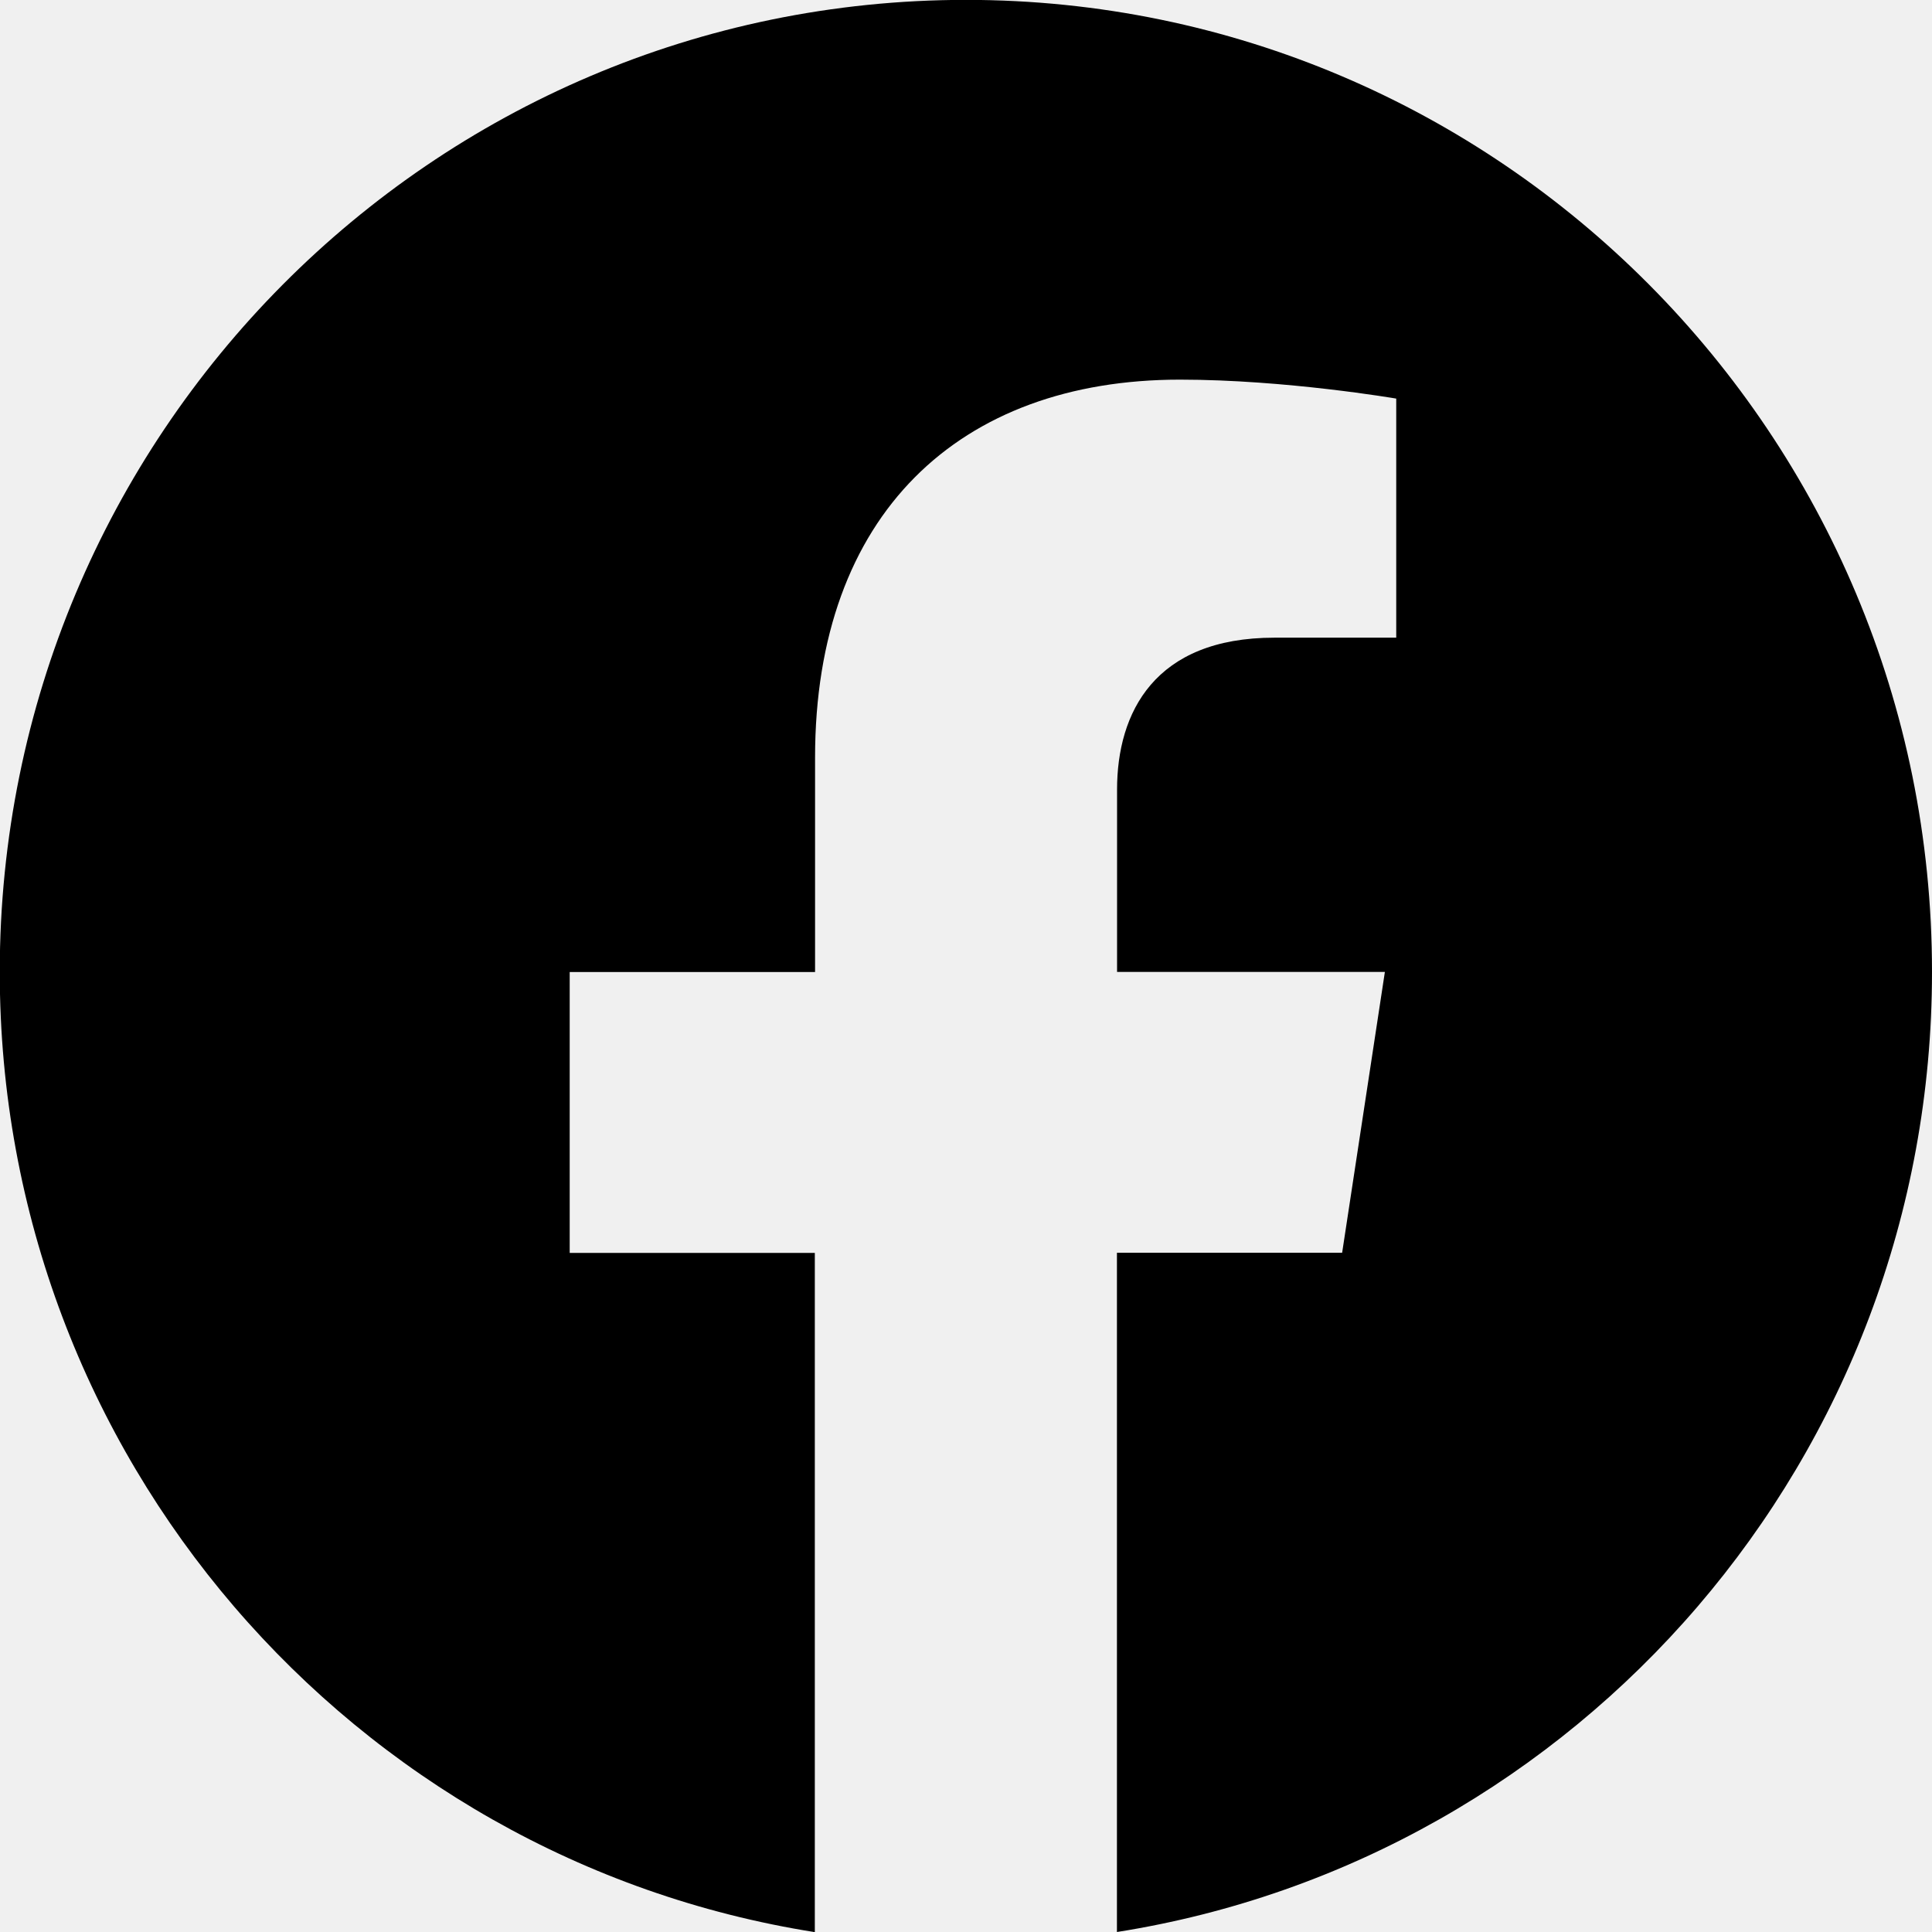
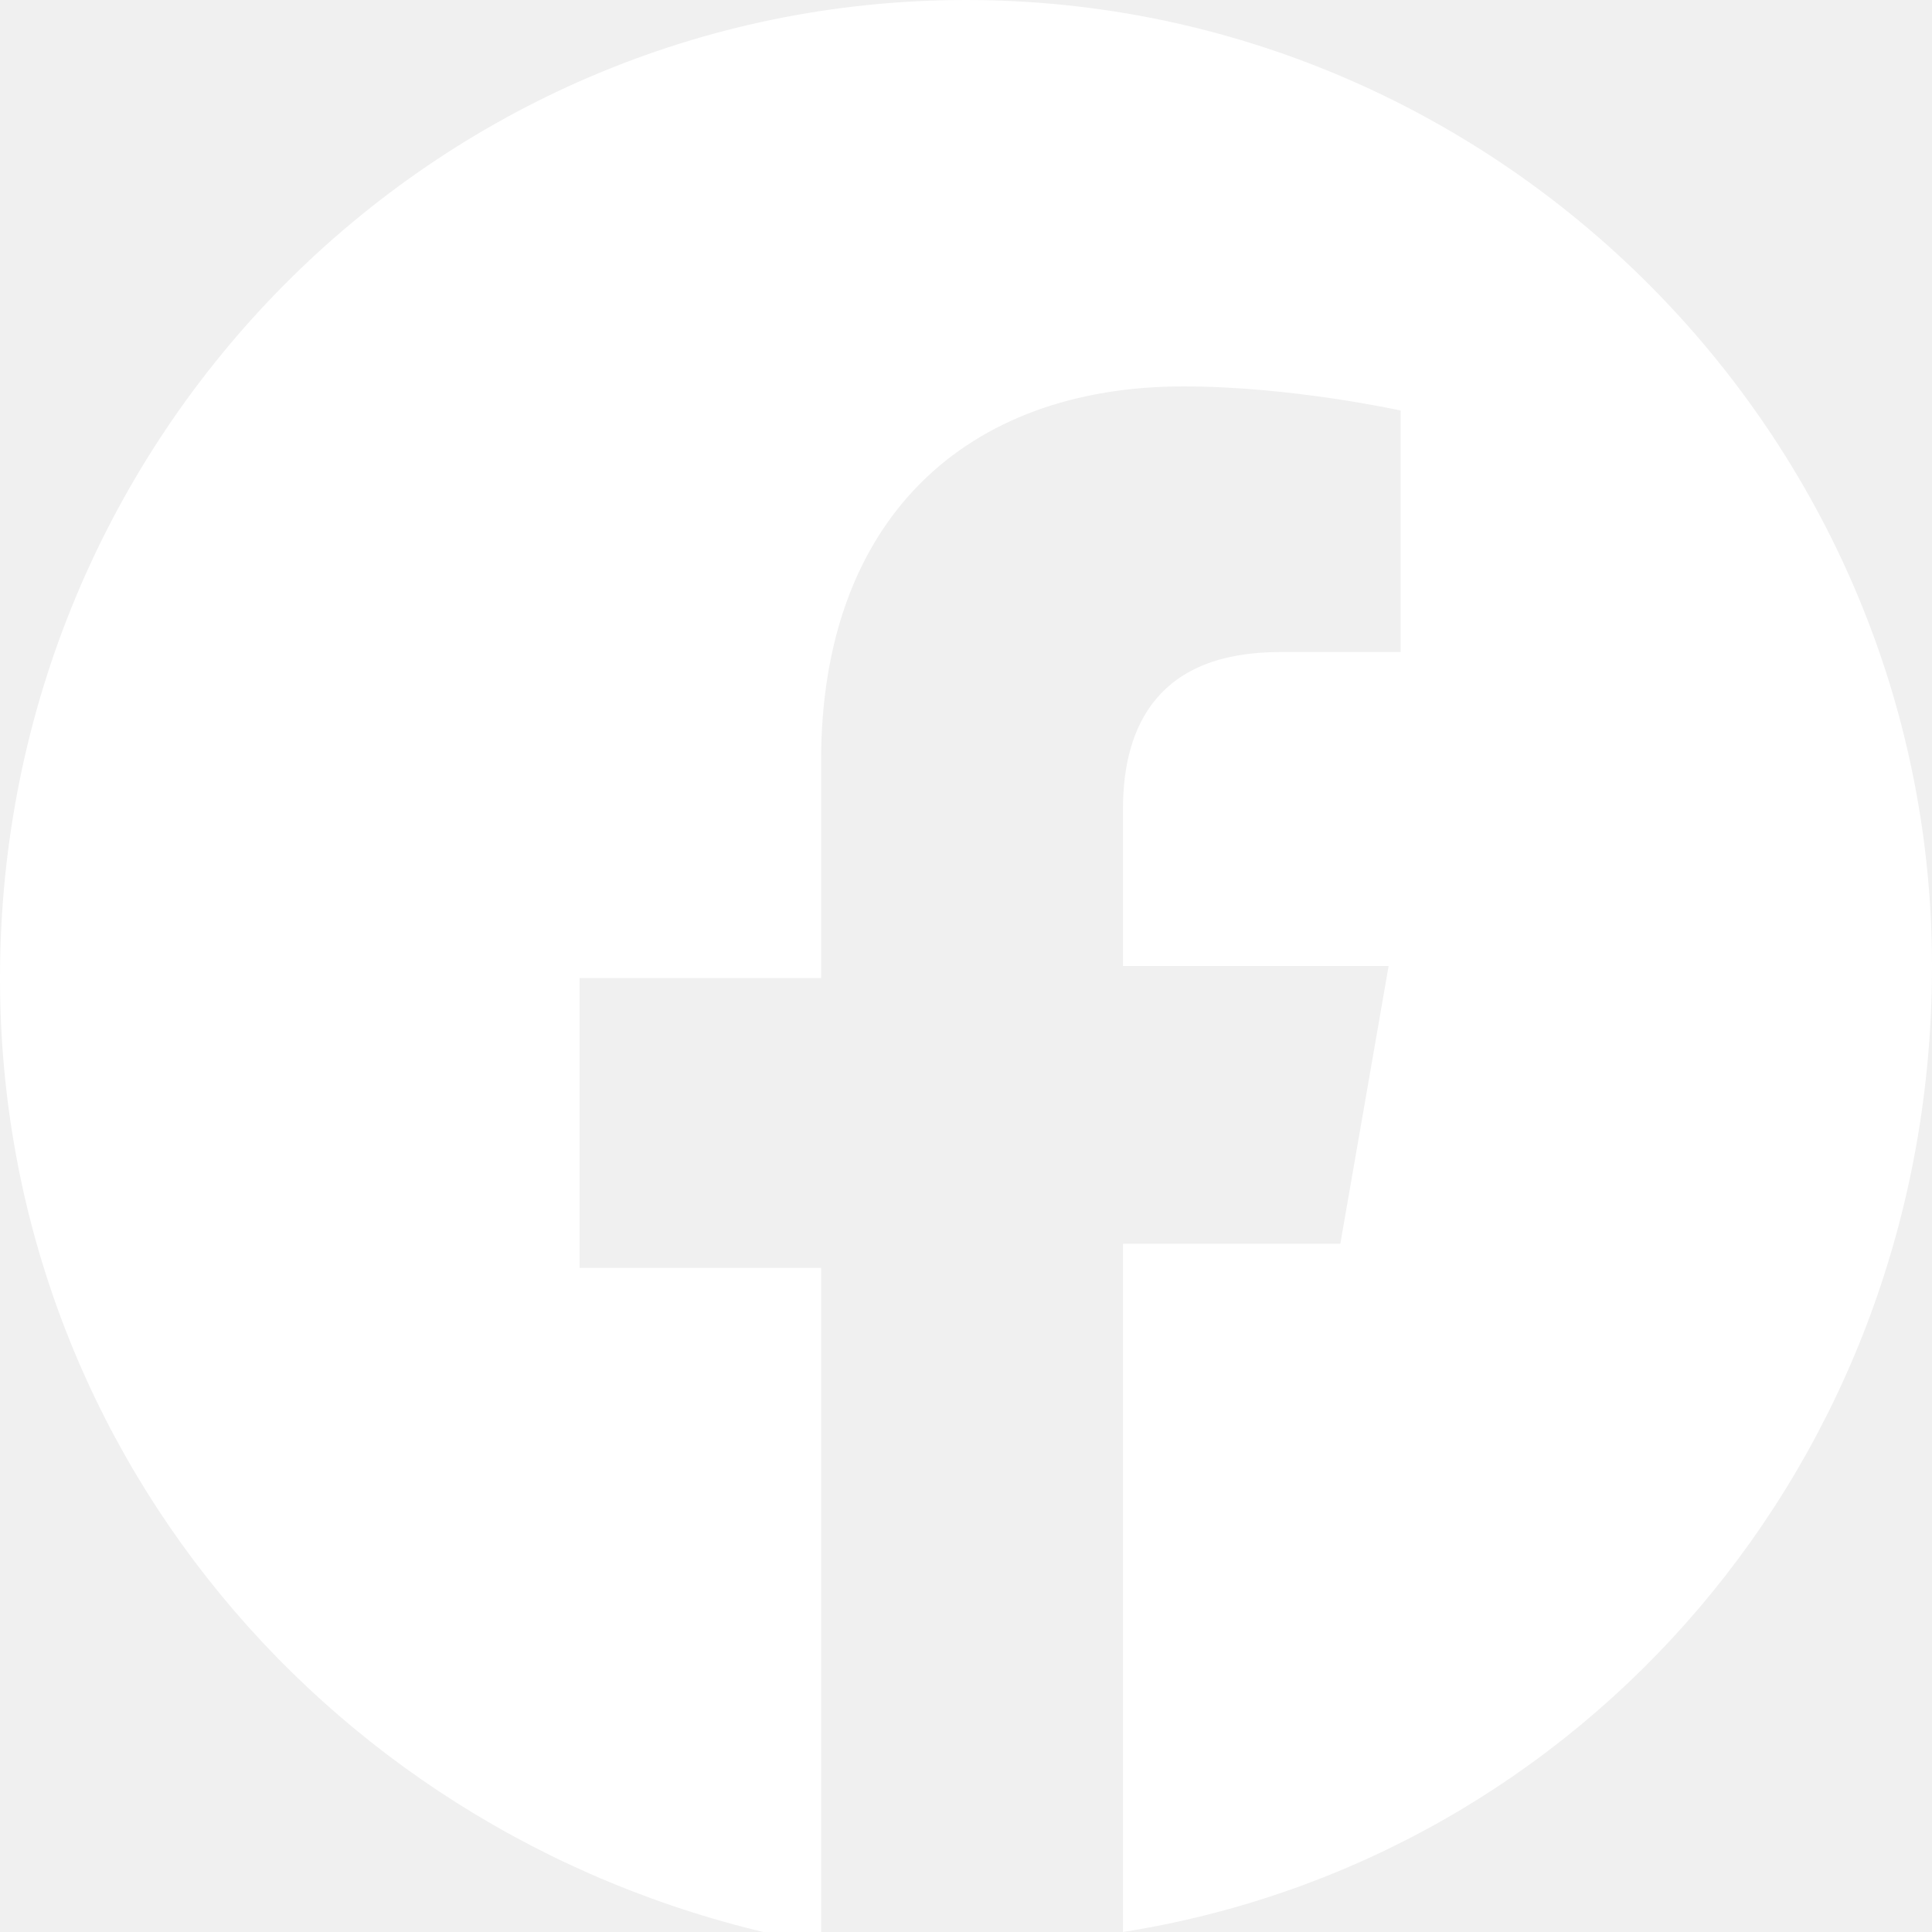
- <svg xmlns="http://www.w3.org/2000/svg" width="16" height="16" fill="currentColor" class="bi bi-facebook" viewBox="0 0 16 16">
-   <path d="M16 8.049c0-4.446-3.582-8.05-8-8.05C3.58 0-.002 3.603-.002 8.05c0 4.017 2.926 7.347 6.75 7.951v-5.625h-2.03V8.05H6.75V6.275c0-2.017 1.195-3.131 3.022-3.131.876 0 1.791.157 1.791.157v1.98h-1.009c-.993 0-1.303.621-1.303 1.258v1.51h2.218l-.354 2.326H9.25V16c3.824-.604 6.75-3.934 6.75-7.951" />
+ <svg xmlns="http://www.w3.org/2000/svg" version="1.1" id="Capa_1" x="0px" y="0px" viewBox="0 0 16 16" style="enable-background:new 0 0 16 16;" xml:space="preserve">
+   <style type="text/css">
+ 	.st0{fill:#FFFFFF;}
+ </style>
+   <path class="st0" d="M16,8C16,3.6,12.4,0,8,0C3.6,0,0,3.6,0,8.1c0,4,2.9,7.3,6.8,8v-5.6h-2V8.1h2V6.3c0-2,1.2-3.1,3-3.1  c0.9,0,1.8,0.2,1.8,0.2v2h-1c-1,0-1.3,0.6-1.3,1.3V8h2.2l-0.4,2.3H9.3V16C13.1,15.4,16,12.1,16,8" />
</svg>
